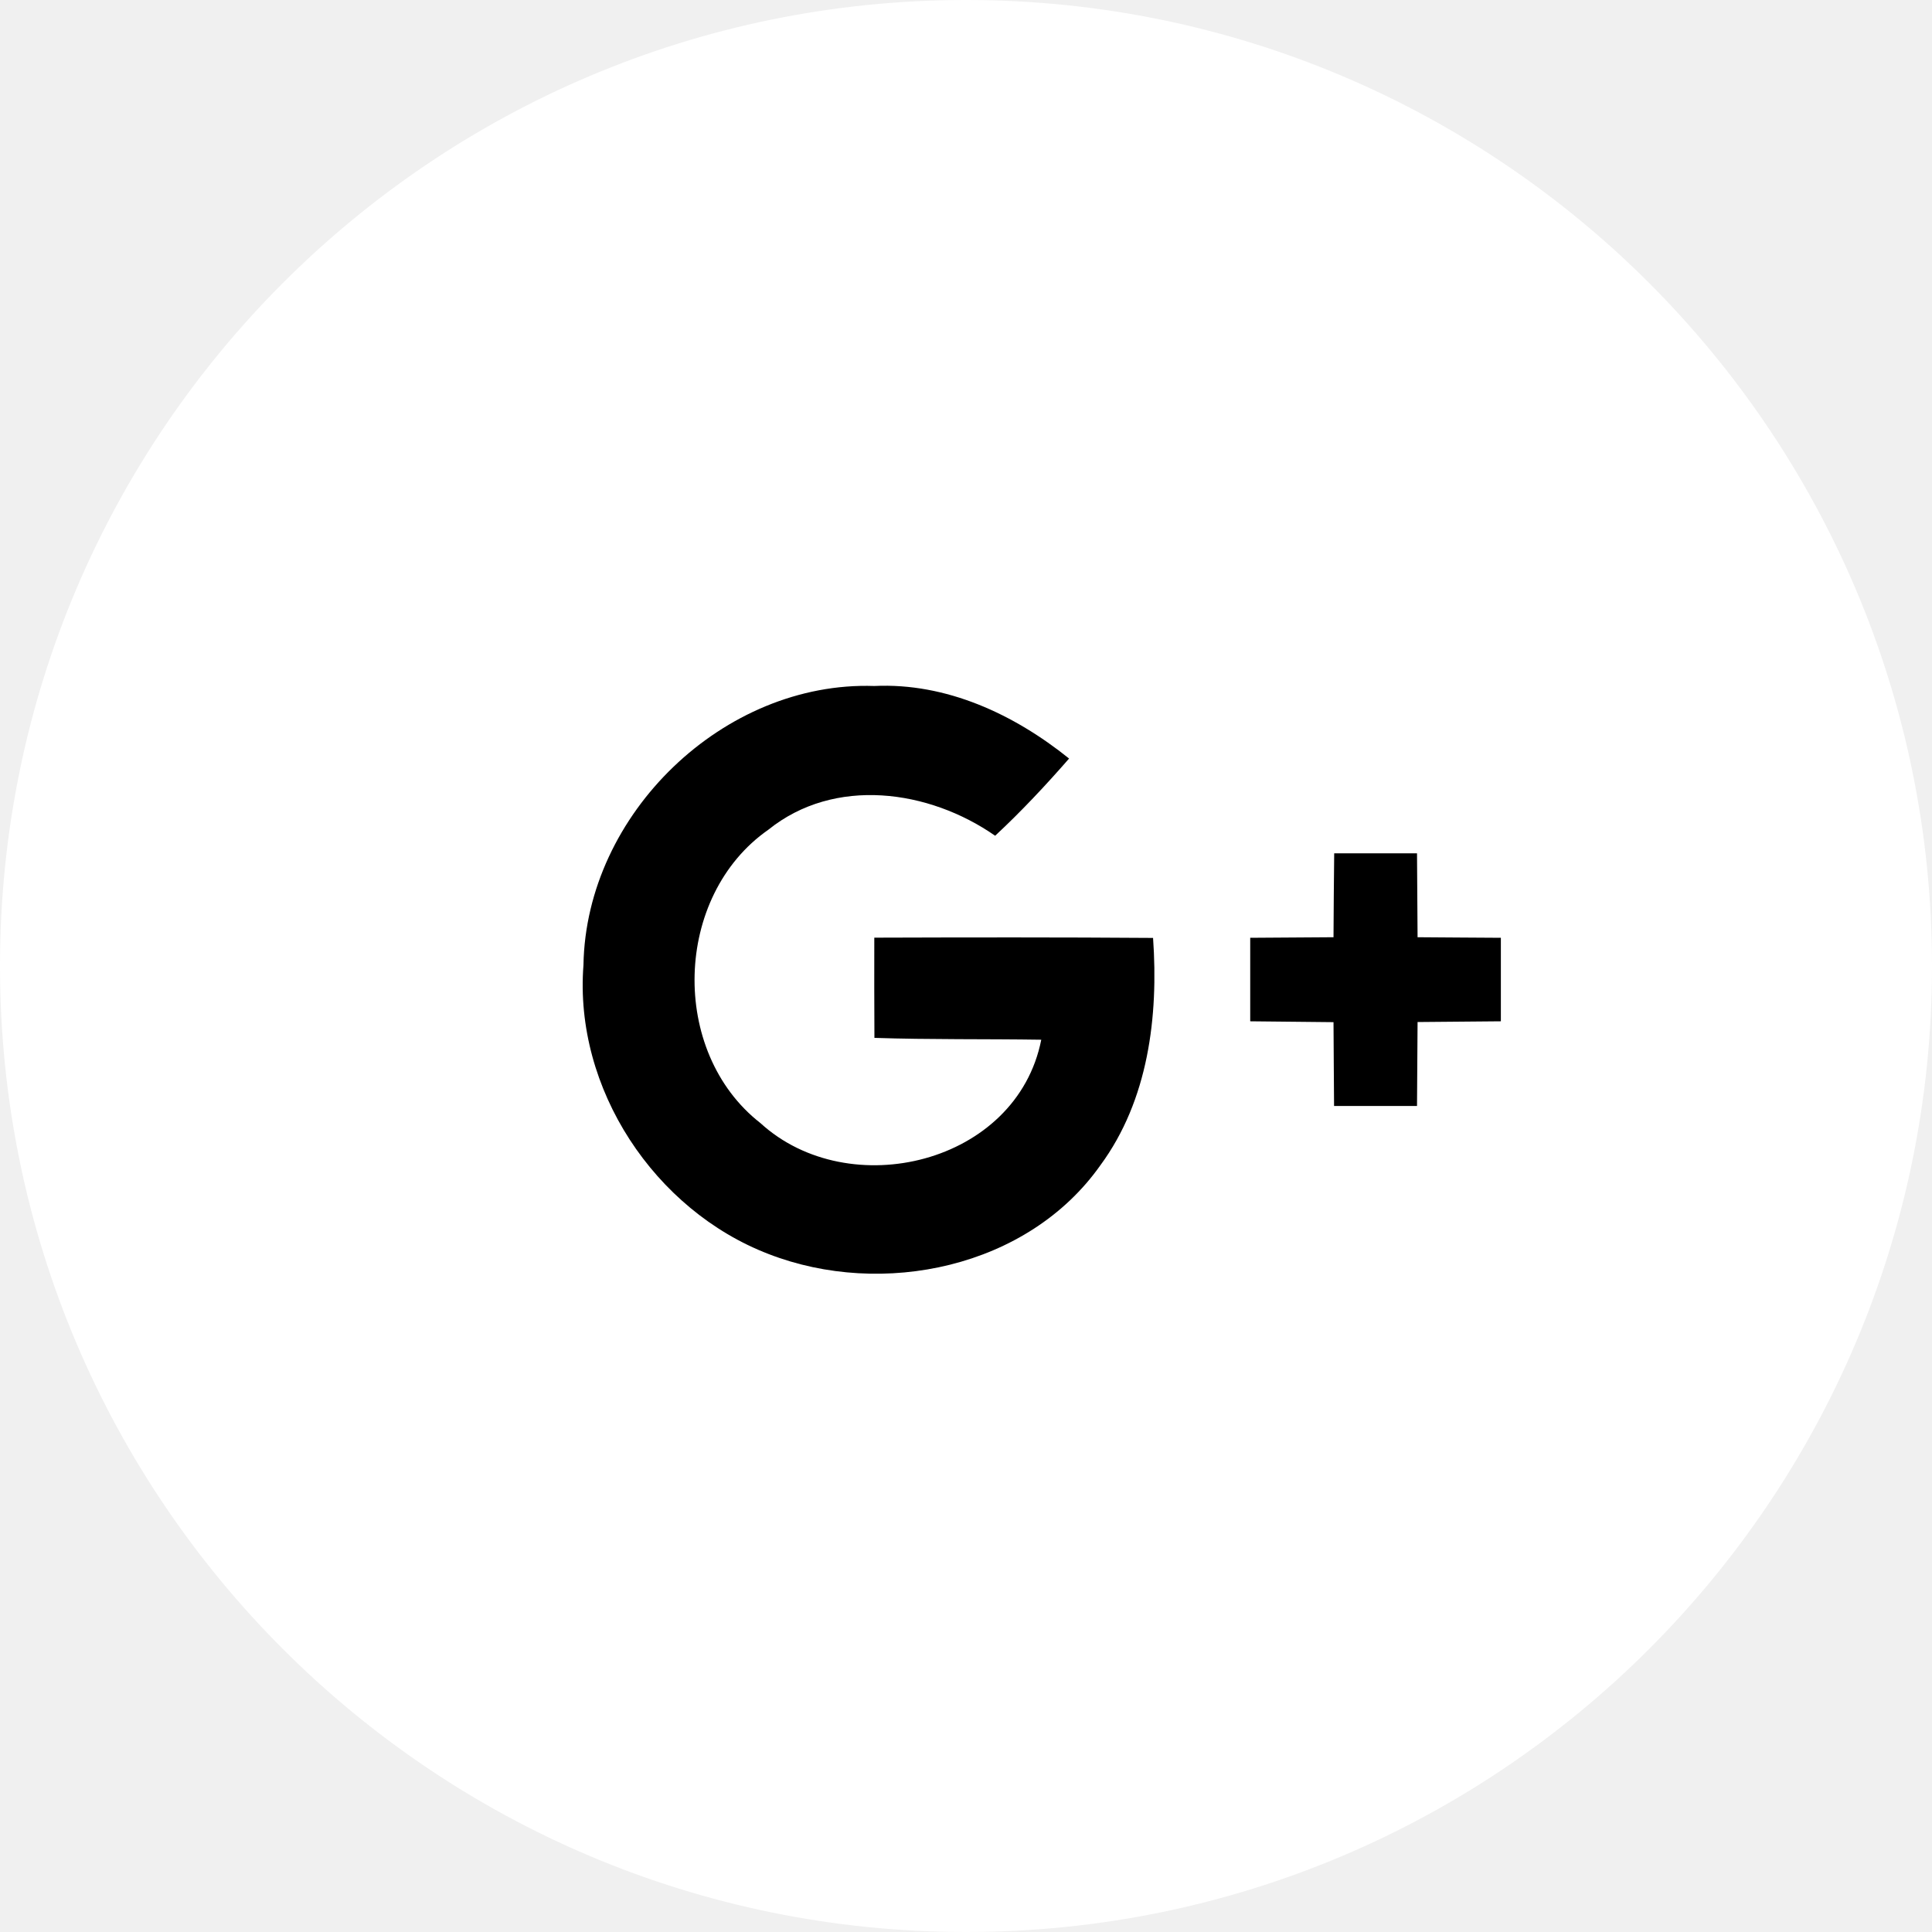
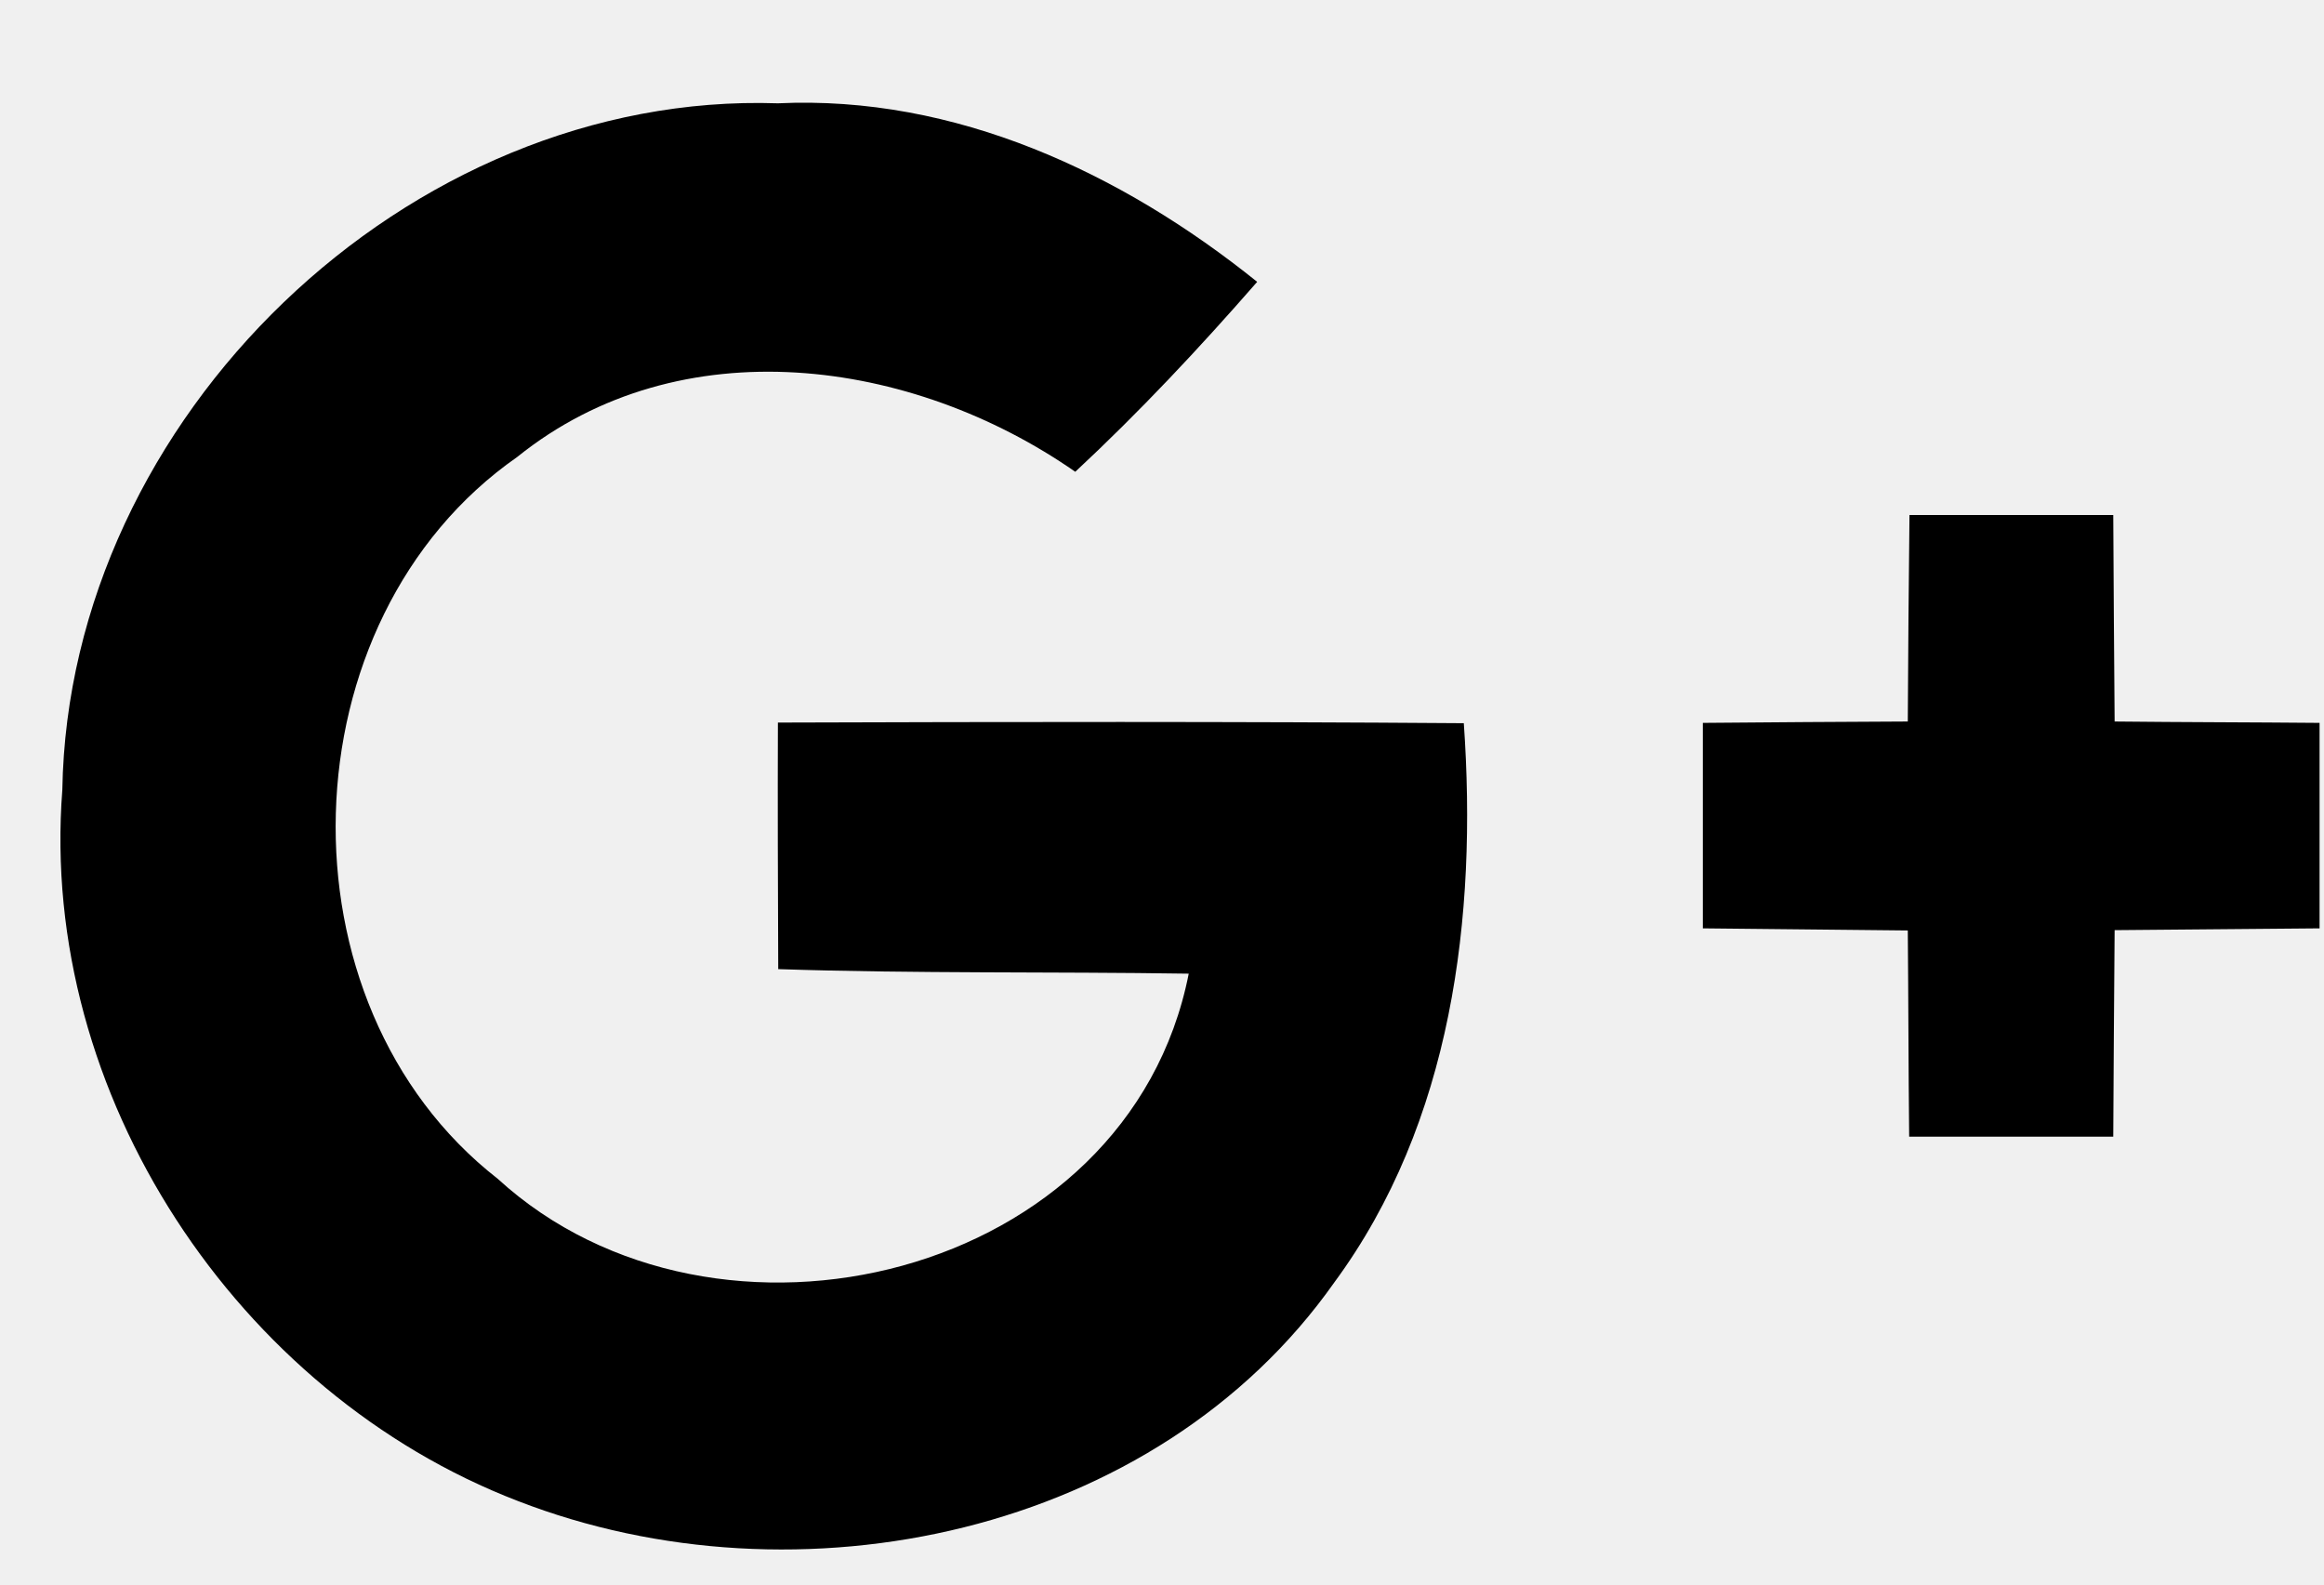
- <svg xmlns="http://www.w3.org/2000/svg" width="45px" height="45px" viewBox="0 0 45 45" version="1.1">
+ <svg xmlns="http://www.w3.org/2000/svg" width="22px" height="15px" viewBox="0 0 22 15" version="1.1">
  <defs />
-   <g id="main.v3" stroke="none" stroke-width="1" fill="none" fill-rule="evenodd">
-     <g id="main" transform="translate(-1035, -2500)">
-       <g id="0.7-g+" transform="translate(1035, 2500)">
-         <circle id="Oval-Copy" fill="#FFFFFF" cx="22.5" cy="22.5" r="22.5" />
-         <g id="google+" transform="translate(5, 5)" fill="#000000">
-           <path d="M15.367,19.174 C16.661,19.217 17.959,19.197 19.253,19.217 C18.682,22.11 14.777,23.048 12.712,21.159 C10.587,19.501 10.688,15.866 12.896,14.326 C14.44,13.083 16.635,13.391 18.179,14.466 C18.786,13.901 19.353,13.296 19.901,12.668 C18.617,11.635 17.041,10.899 15.364,10.978 C11.865,10.86 8.648,13.95 8.59,17.478 C8.366,20.361 10.247,23.189 12.903,24.209 C15.549,25.236 18.941,24.536 20.631,22.14 C21.746,20.626 21.986,18.677 21.857,16.846 C19.69,16.83 17.527,16.833 15.364,16.84 C15.361,17.618 15.364,18.396 15.367,19.174 Z" id="Fill-1" />
-           <path d="M28.018,16.83 C28.012,16.179 28.009,15.526 28.005,14.875 L26.076,14.875 C26.069,15.526 26.063,16.176 26.06,16.83 C25.411,16.833 24.766,16.837 24.12,16.843 L24.12,18.788 C24.766,18.795 25.414,18.801 26.06,18.808 C26.066,19.459 26.066,20.109 26.073,20.76 L28.005,20.76 C28.009,20.109 28.012,19.459 28.018,18.805 C28.667,18.798 29.312,18.795 29.958,18.788 L29.958,16.843 C29.312,16.837 28.664,16.837 28.018,16.83" id="Fill-4" />
+   <g id="main" stroke="none" stroke-width="1" fill="none" fill-rule="evenodd">
+     <g transform="translate(-1048, -2515)" id="0.7-g+" fill="#000000">
+       <g transform="translate(1035, 2500)">
+         <g id="google+" transform="translate(5, 5)">
+           <g id="Group-3" transform="translate(8, 10)">
+             <path d="M7.367,9.174 C8.661,9.217 9.959,9.197 11.253,9.217 C10.682,12.11 6.777,13.048 4.712,11.159 C2.587,9.501 2.688,5.866 4.896,4.326 C6.44,3.083 8.635,3.391 10.179,4.466 C10.786,3.901 11.353,3.296 11.901,2.668 C10.617,1.635 9.041,0.899 7.364,0.978 C3.865,0.86 0.648,3.95 0.59,7.478 C0.366,10.361 2.247,13.189 4.903,14.209 C7.549,15.236 10.941,14.536 12.631,12.14 C13.746,10.626 13.986,8.677 13.857,6.846 C11.69,6.83 9.527,6.833 7.364,6.84 C7.361,7.618 7.364,8.396 7.367,9.174 Z" id="Fill-1" />
+             <path d="M20.018,6.83 C20.012,6.179 20.009,5.526 20.005,4.875 L18.076,4.875 C18.069,5.526 18.063,6.176 18.06,6.83 C17.411,6.833 16.766,6.837 16.12,6.843 L16.12,8.788 C16.766,8.795 17.414,8.801 18.06,8.808 C18.066,9.459 18.066,10.109 18.073,10.76 L20.005,10.76 C20.009,10.109 20.012,9.459 20.018,8.805 C20.667,8.798 21.312,8.795 21.958,8.788 L21.958,6.843 C21.312,6.837 20.664,6.837 20.018,6.83" id="Fill-4" />
+           </g>
        </g>
      </g>
    </g>
  </g>
</svg>
